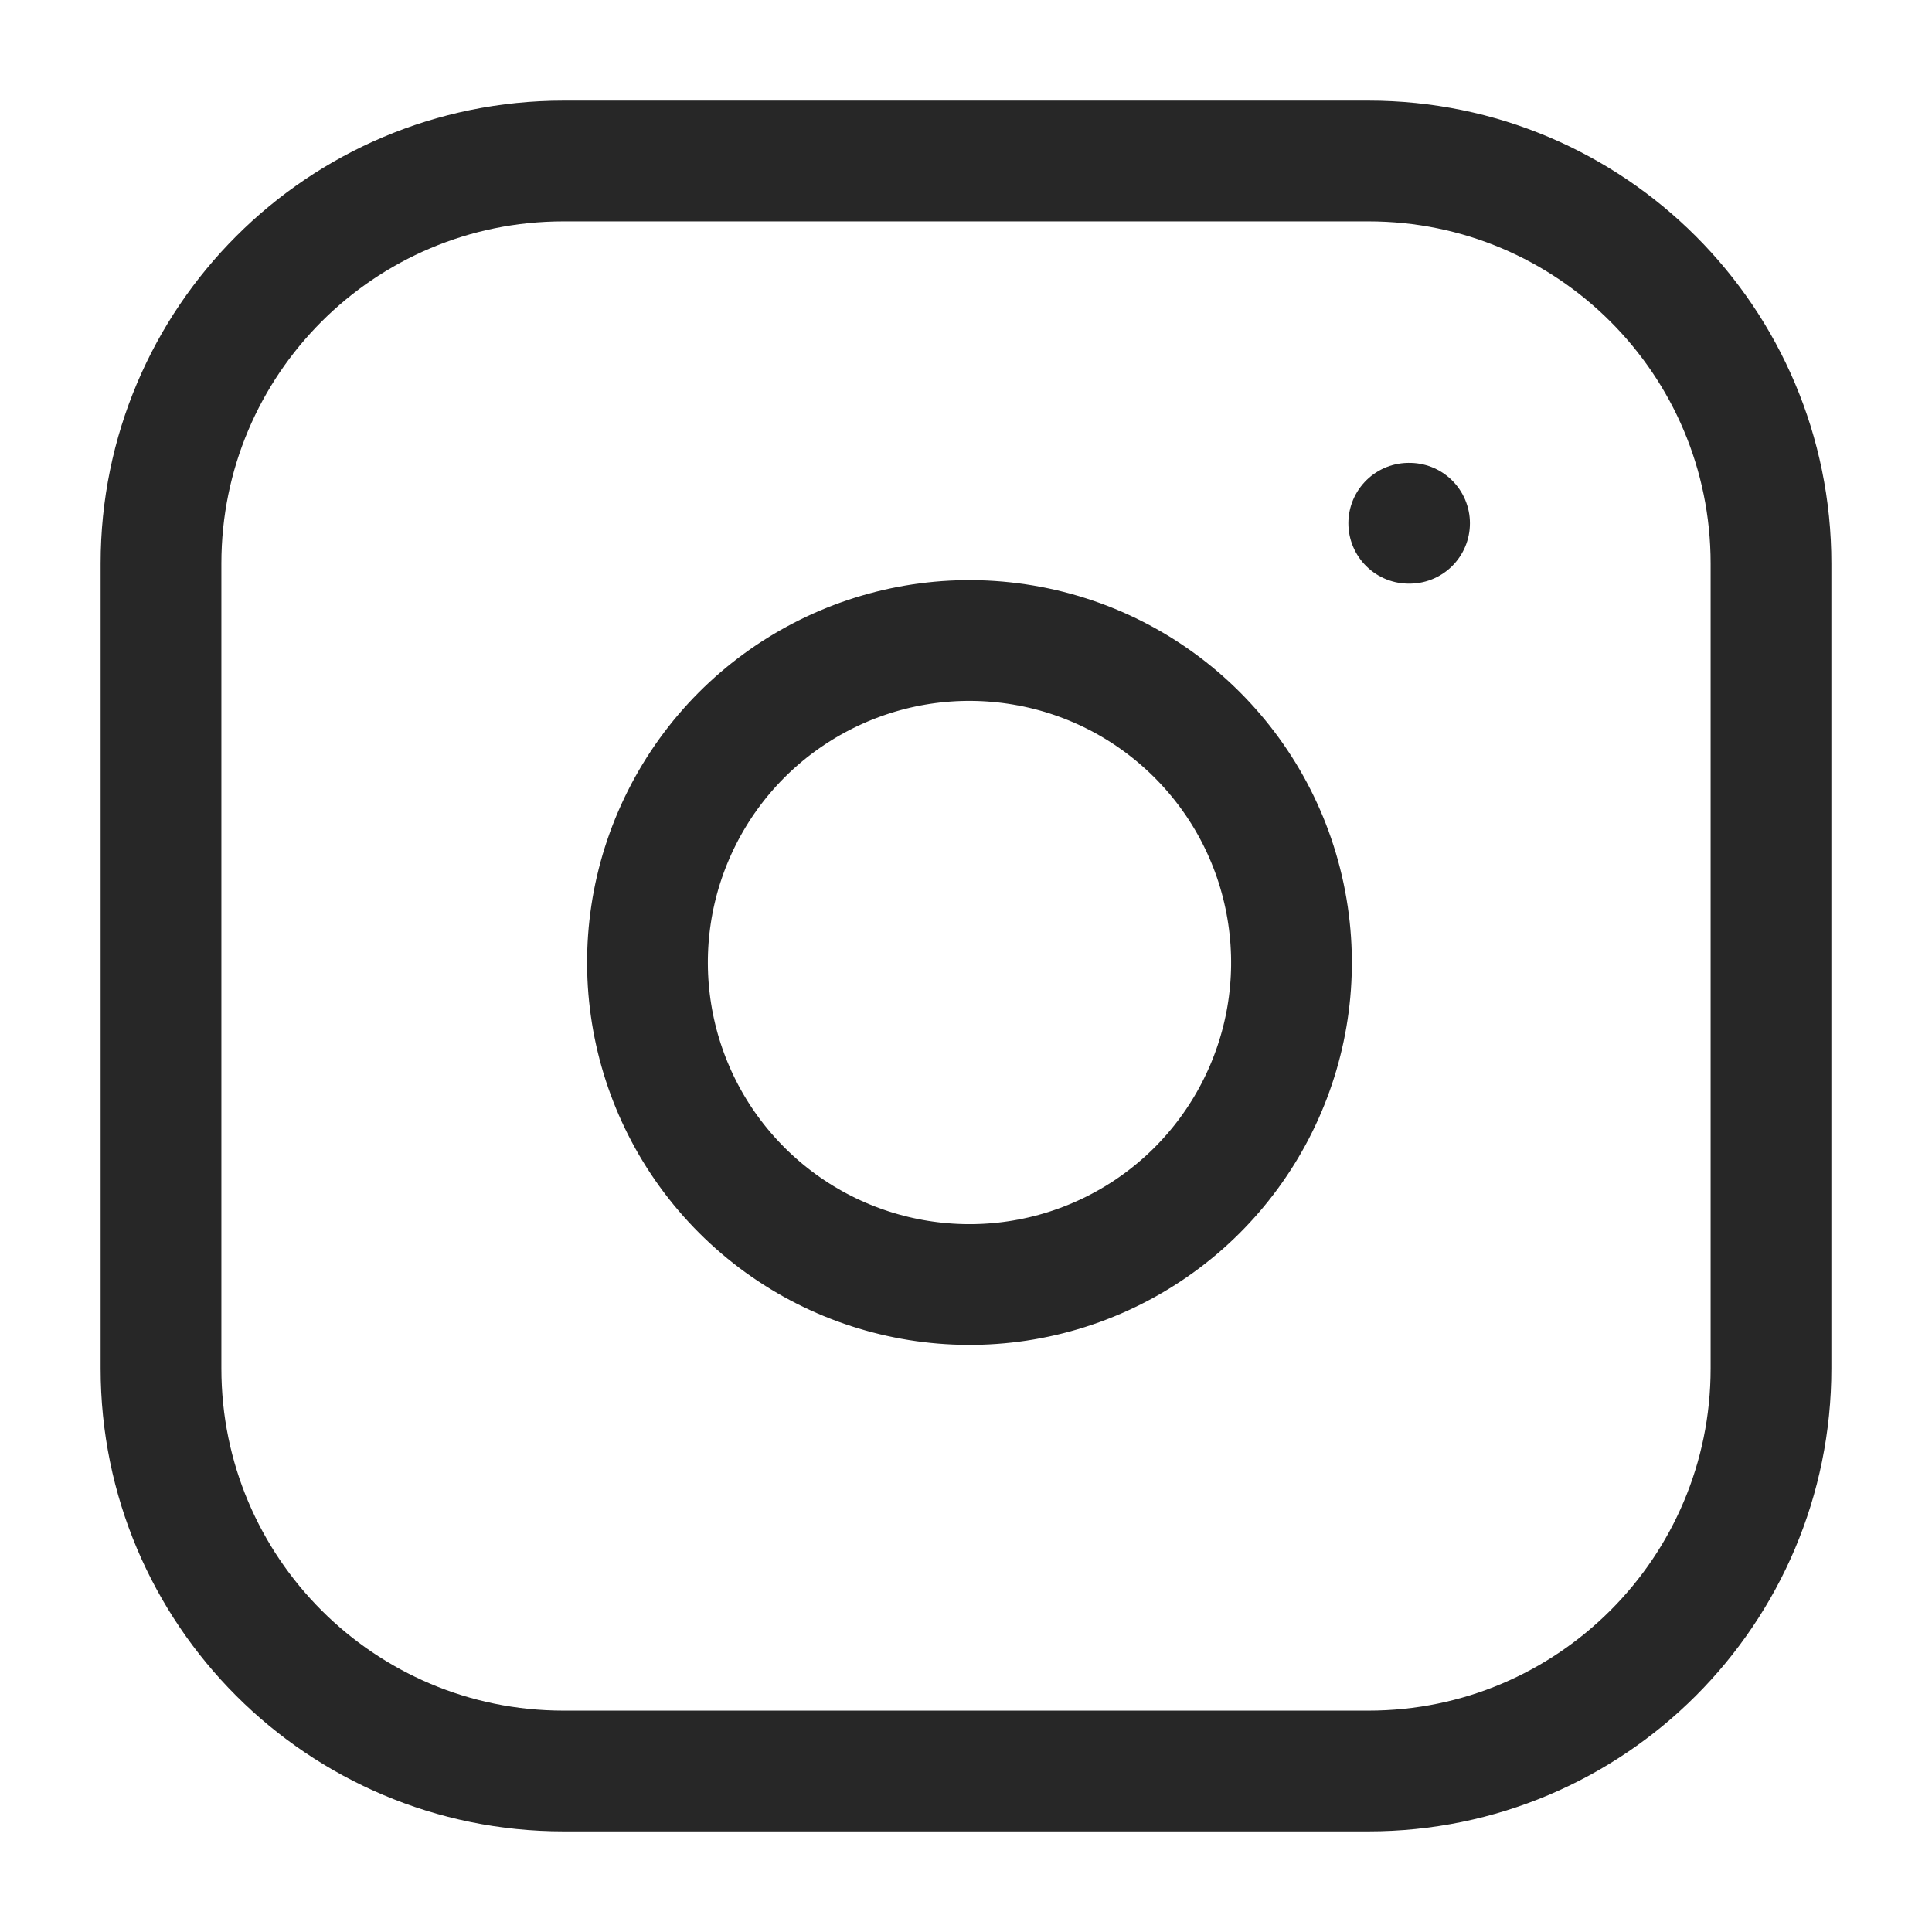
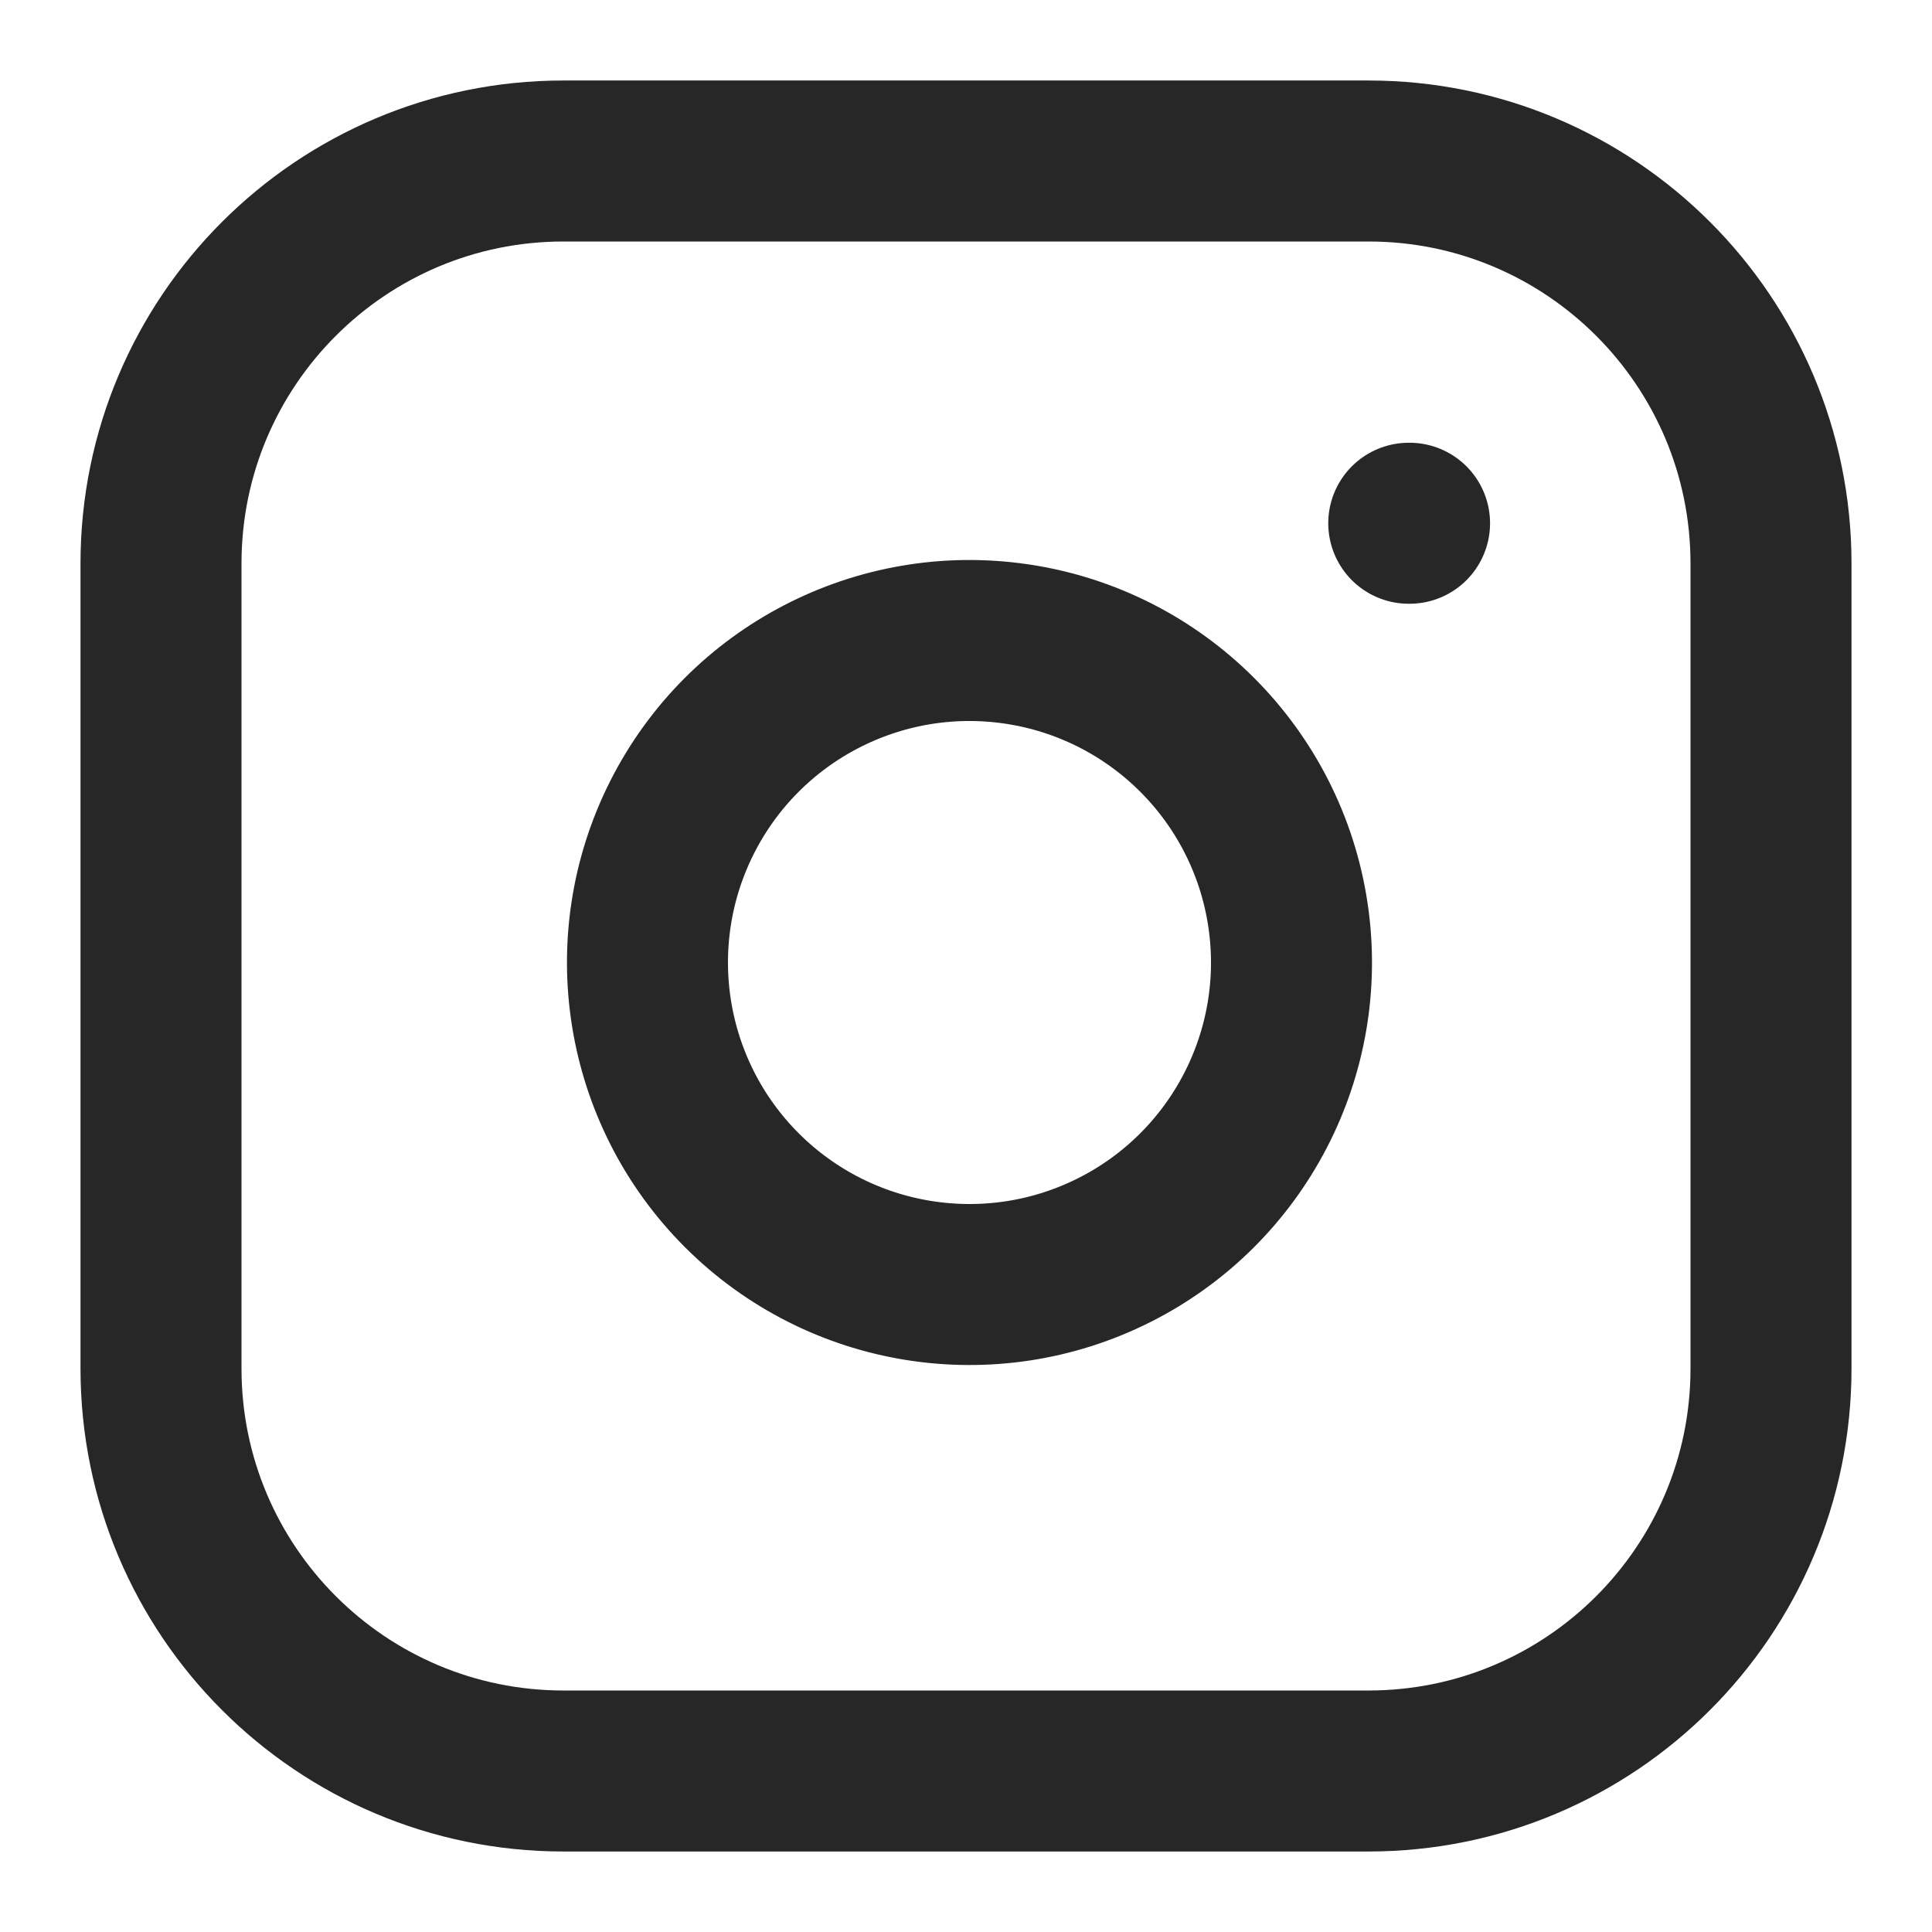
- <svg xmlns="http://www.w3.org/2000/svg" width="16" height="16" viewBox="0 0 24 24" fill="none" stroke="#272727" stroke-width="1.5" stroke-linecap="round" stroke-linejoin="round" class="feather feather-instagram">
+ <svg xmlns="http://www.w3.org/2000/svg" width="24" height="24" viewBox="0 0 24 24" fill="none" stroke="#272727" stroke-width="2" stroke-linecap="round" stroke-linejoin="round" class="feather feather-instagram">
  <rect x="2" y="2" width="20" height="20" rx="5" ry="5" />
  <path d="M16 11.37A4 4 0 1 1 12.63 8 4 4 0 0 1 16 11.37z" />
  <line x1="17.5" y1="6.5" x2="17.51" y2="6.5" />
</svg>
